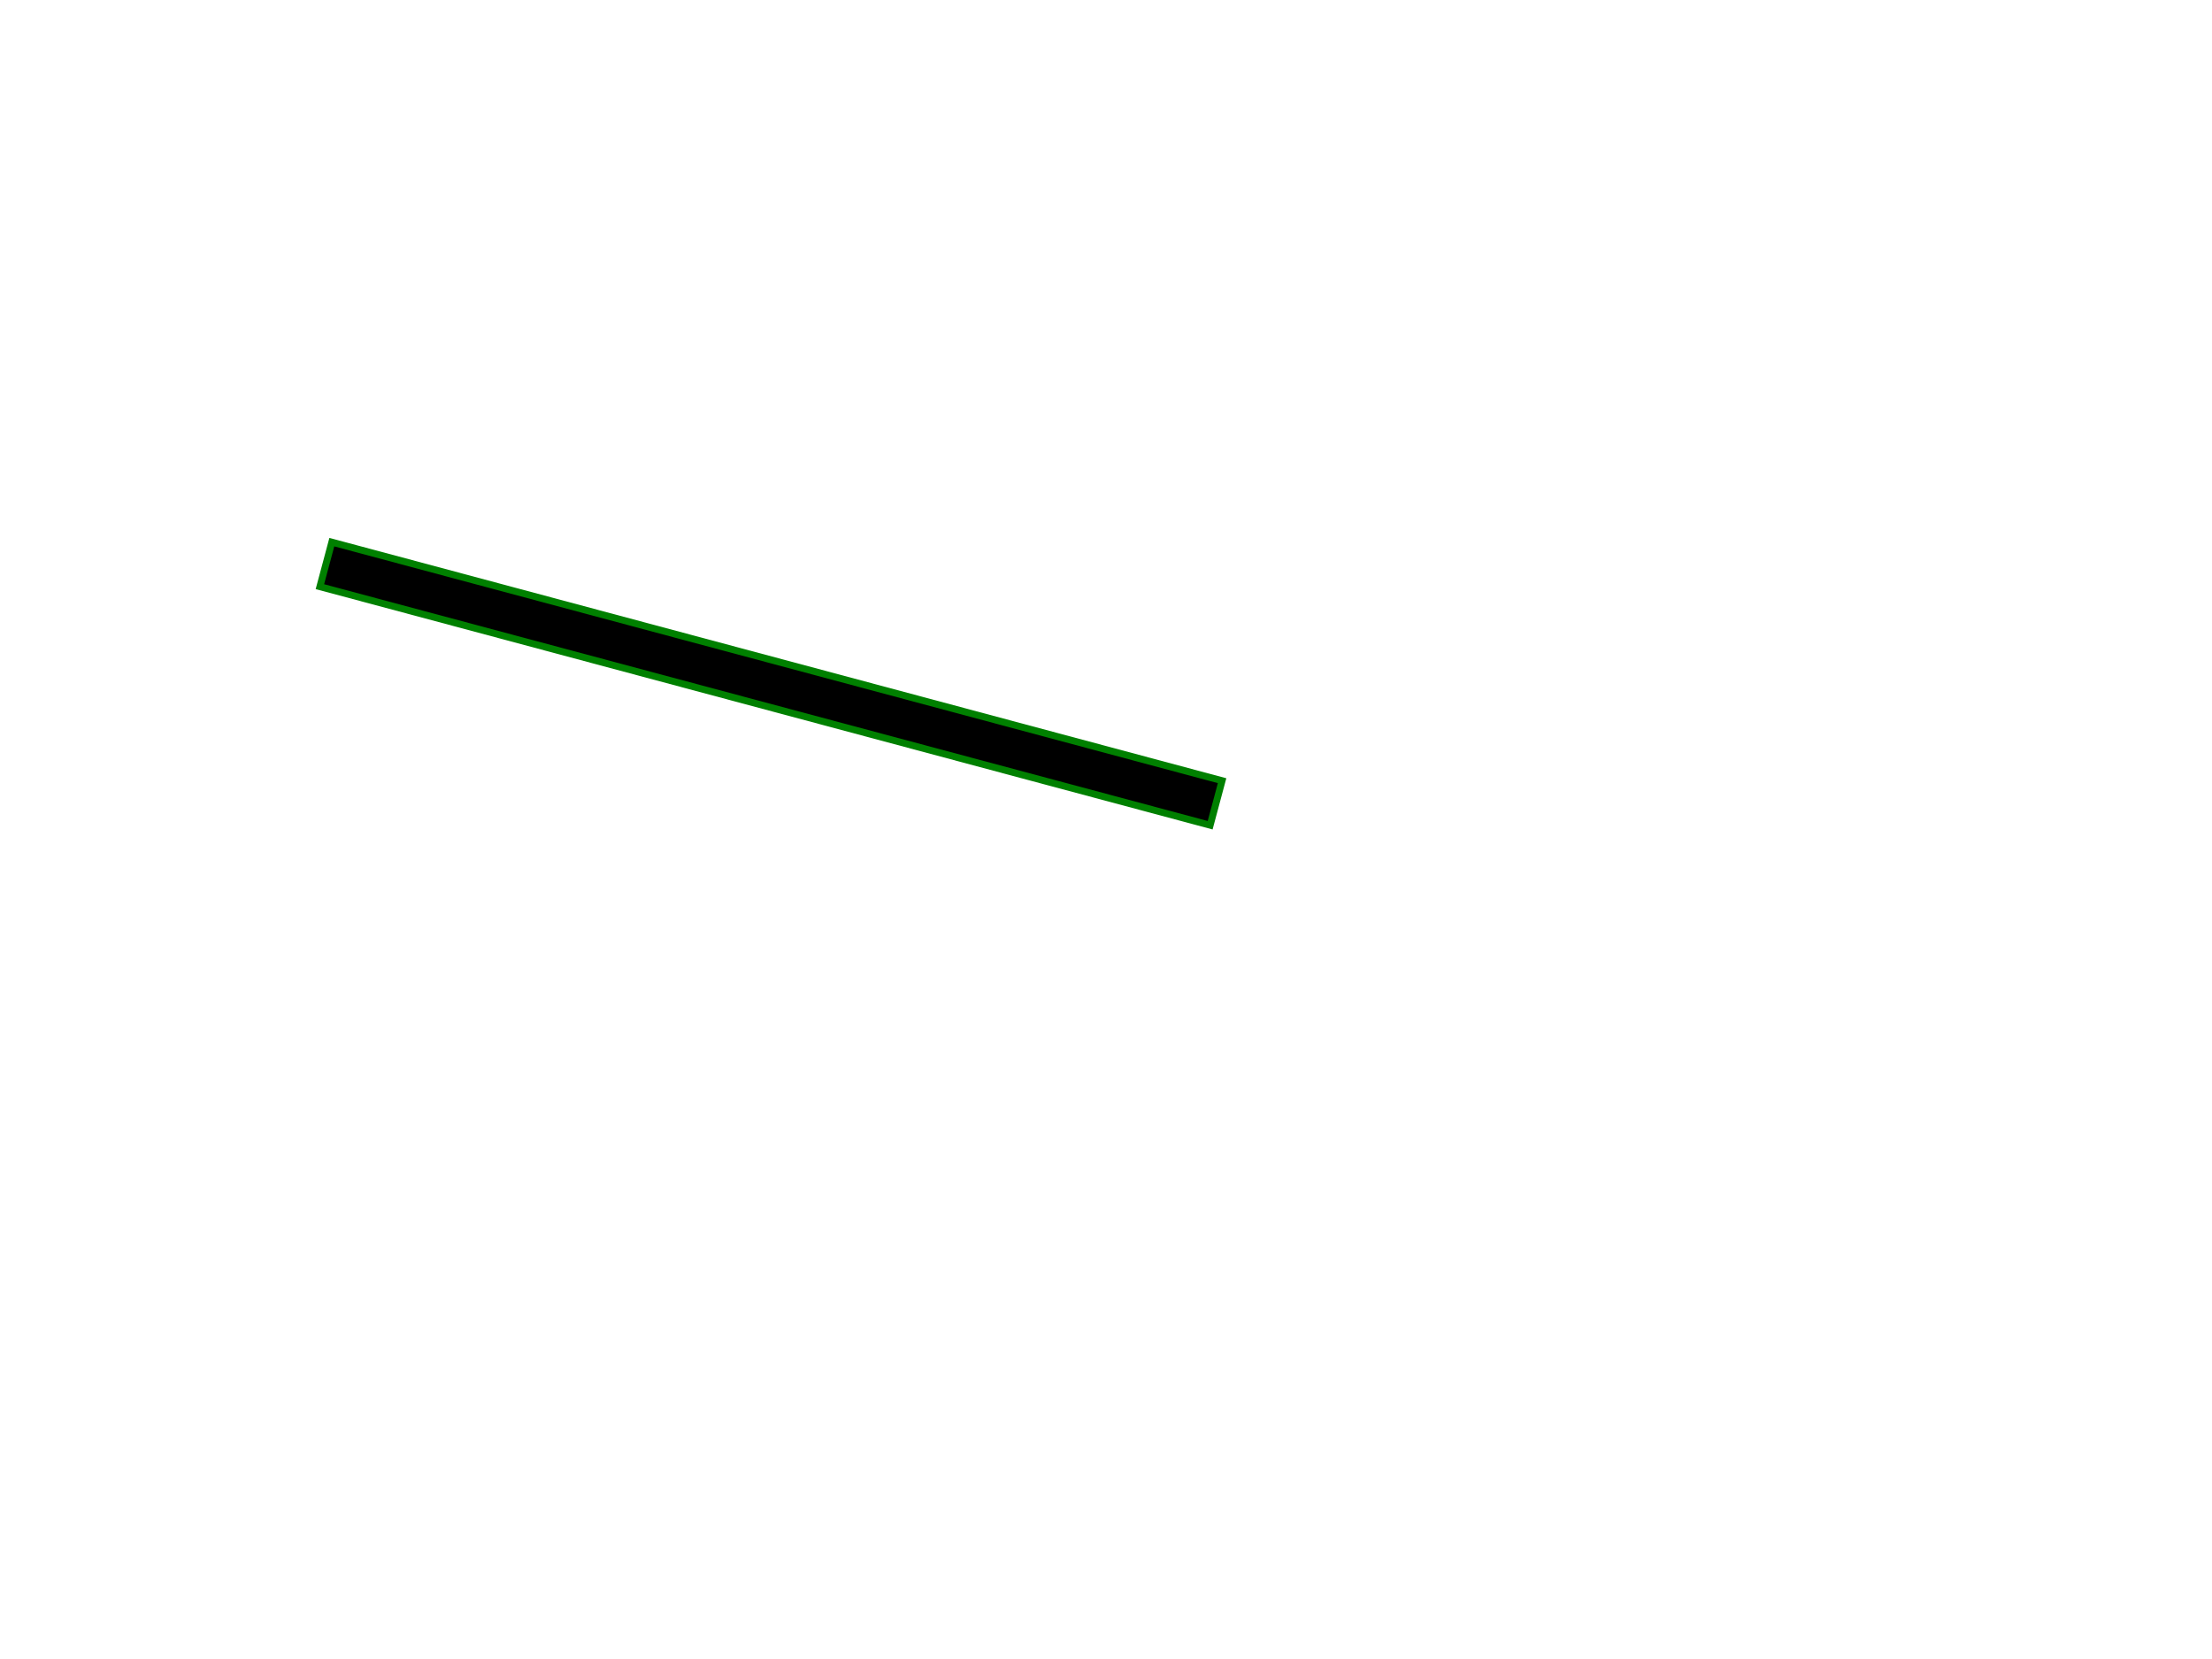
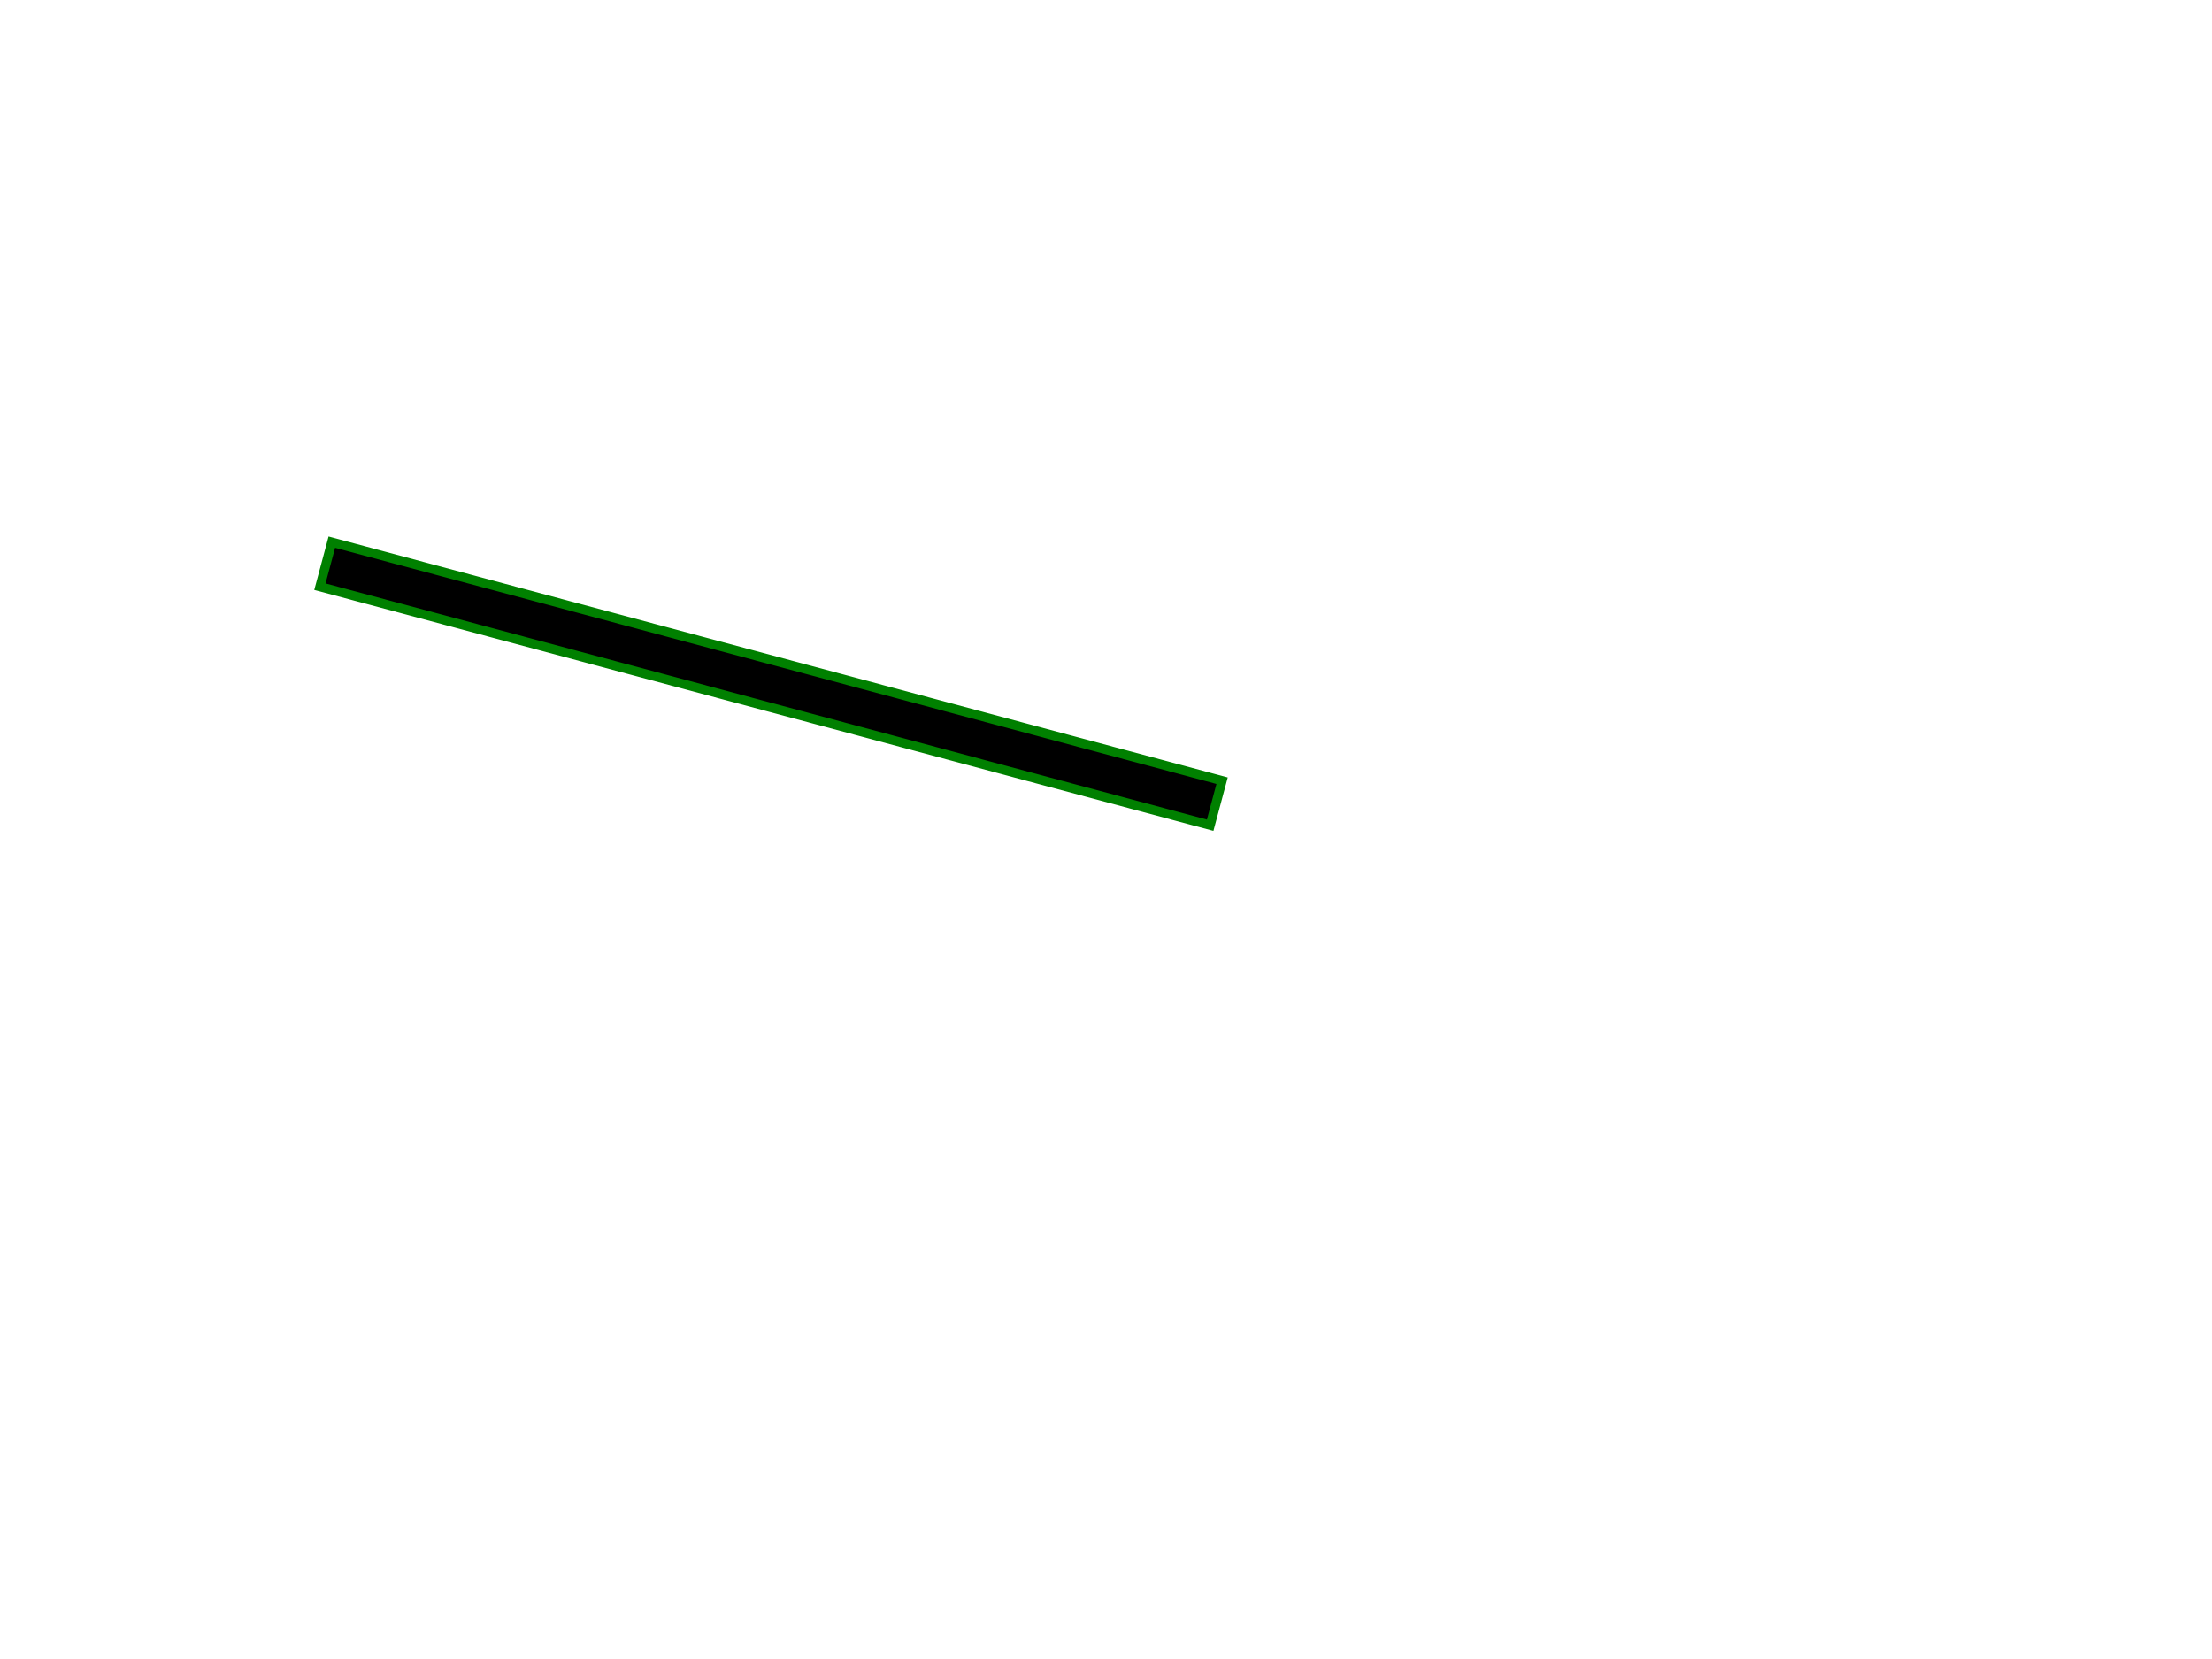
- <svg xmlns="http://www.w3.org/2000/svg" xmlns:html="http://www.w3.org/1999/xhtml" viewBox="0 0 480 360">
+ <svg xmlns="http://www.w3.org/2000/svg" xmlns:html="http://www.w3.org/1999/xhtml" width="480" height="360">
  <html:link rel="author" title="Skef Iterum" href="https://github.com/skef/" />
-   <path stroke="green" stroke-width="1.5" fill="black" d="M72.005 117.645l-2.588 9.659l193.185 51.765l2.588 -9.66z" />
+   <path stroke="none" fill="black" d="M72.005 117.645l-2.588 9.659l193.185 51.765l2.588 -9.66z" />
+   <path stroke="green" stroke-width="2" fill="none" d="M72.005 117.645l-2.588 9.659l193.185 51.765l2.588 -9.66z" />
</svg>
